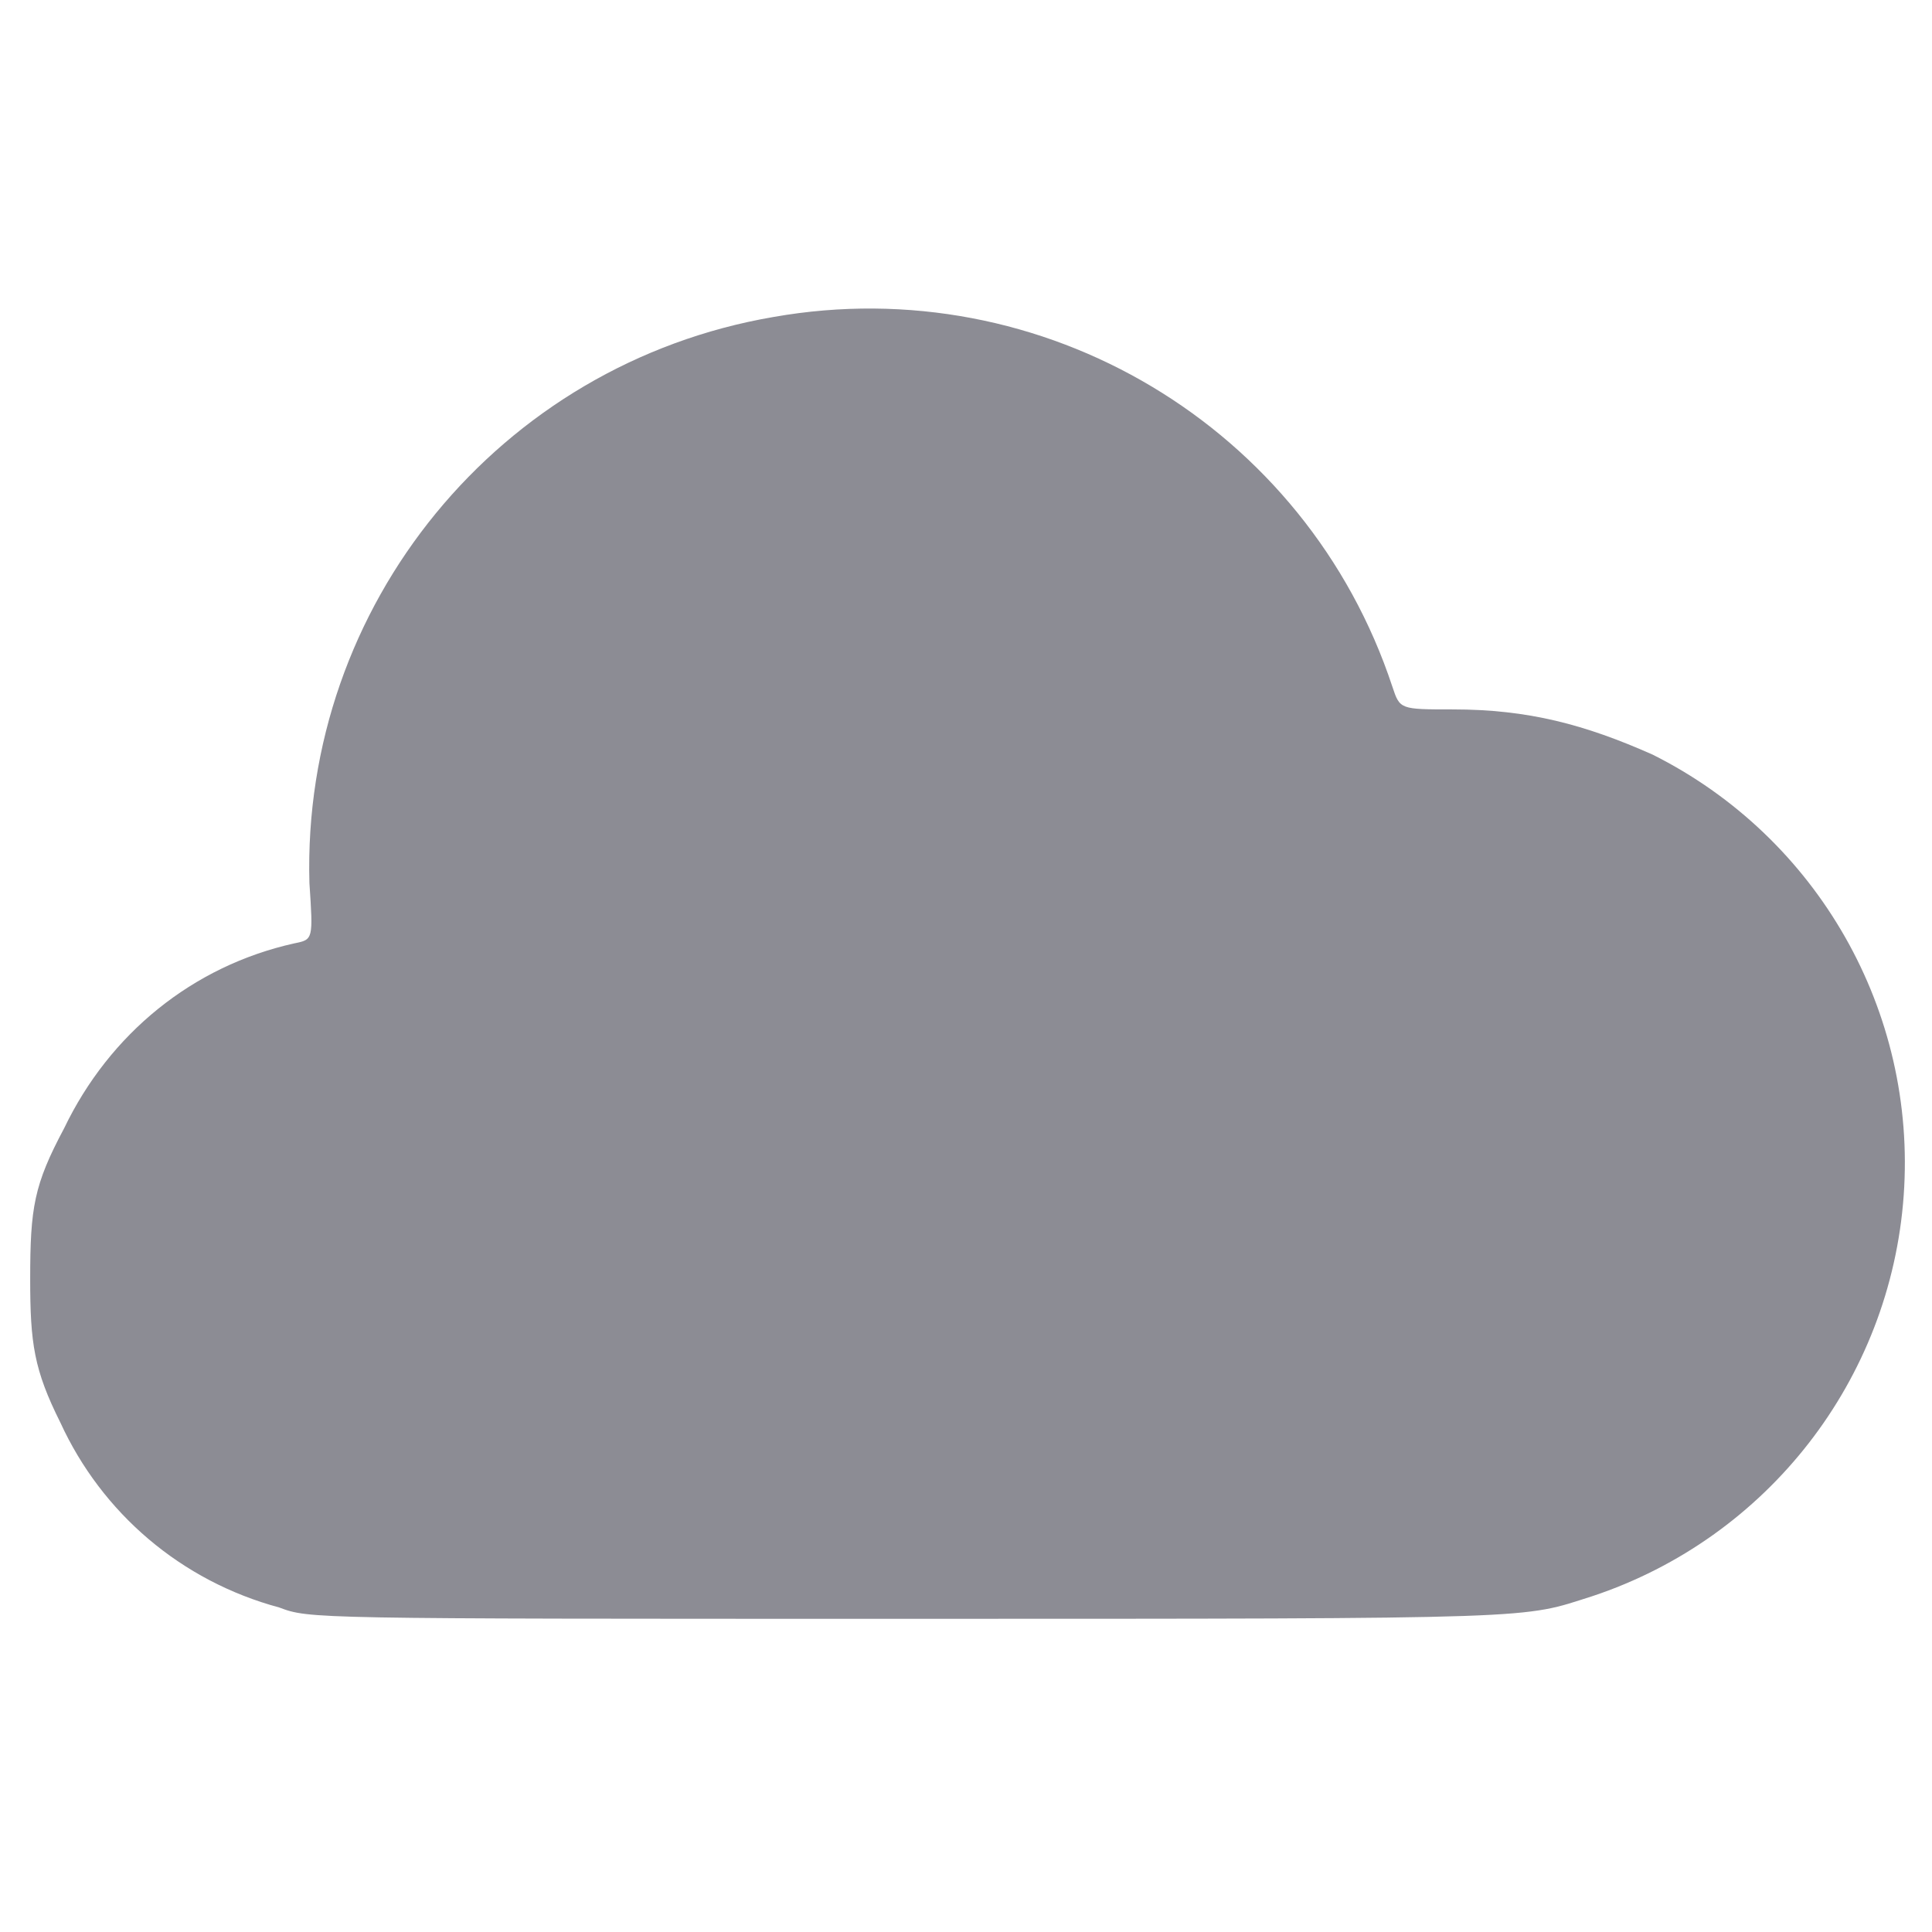
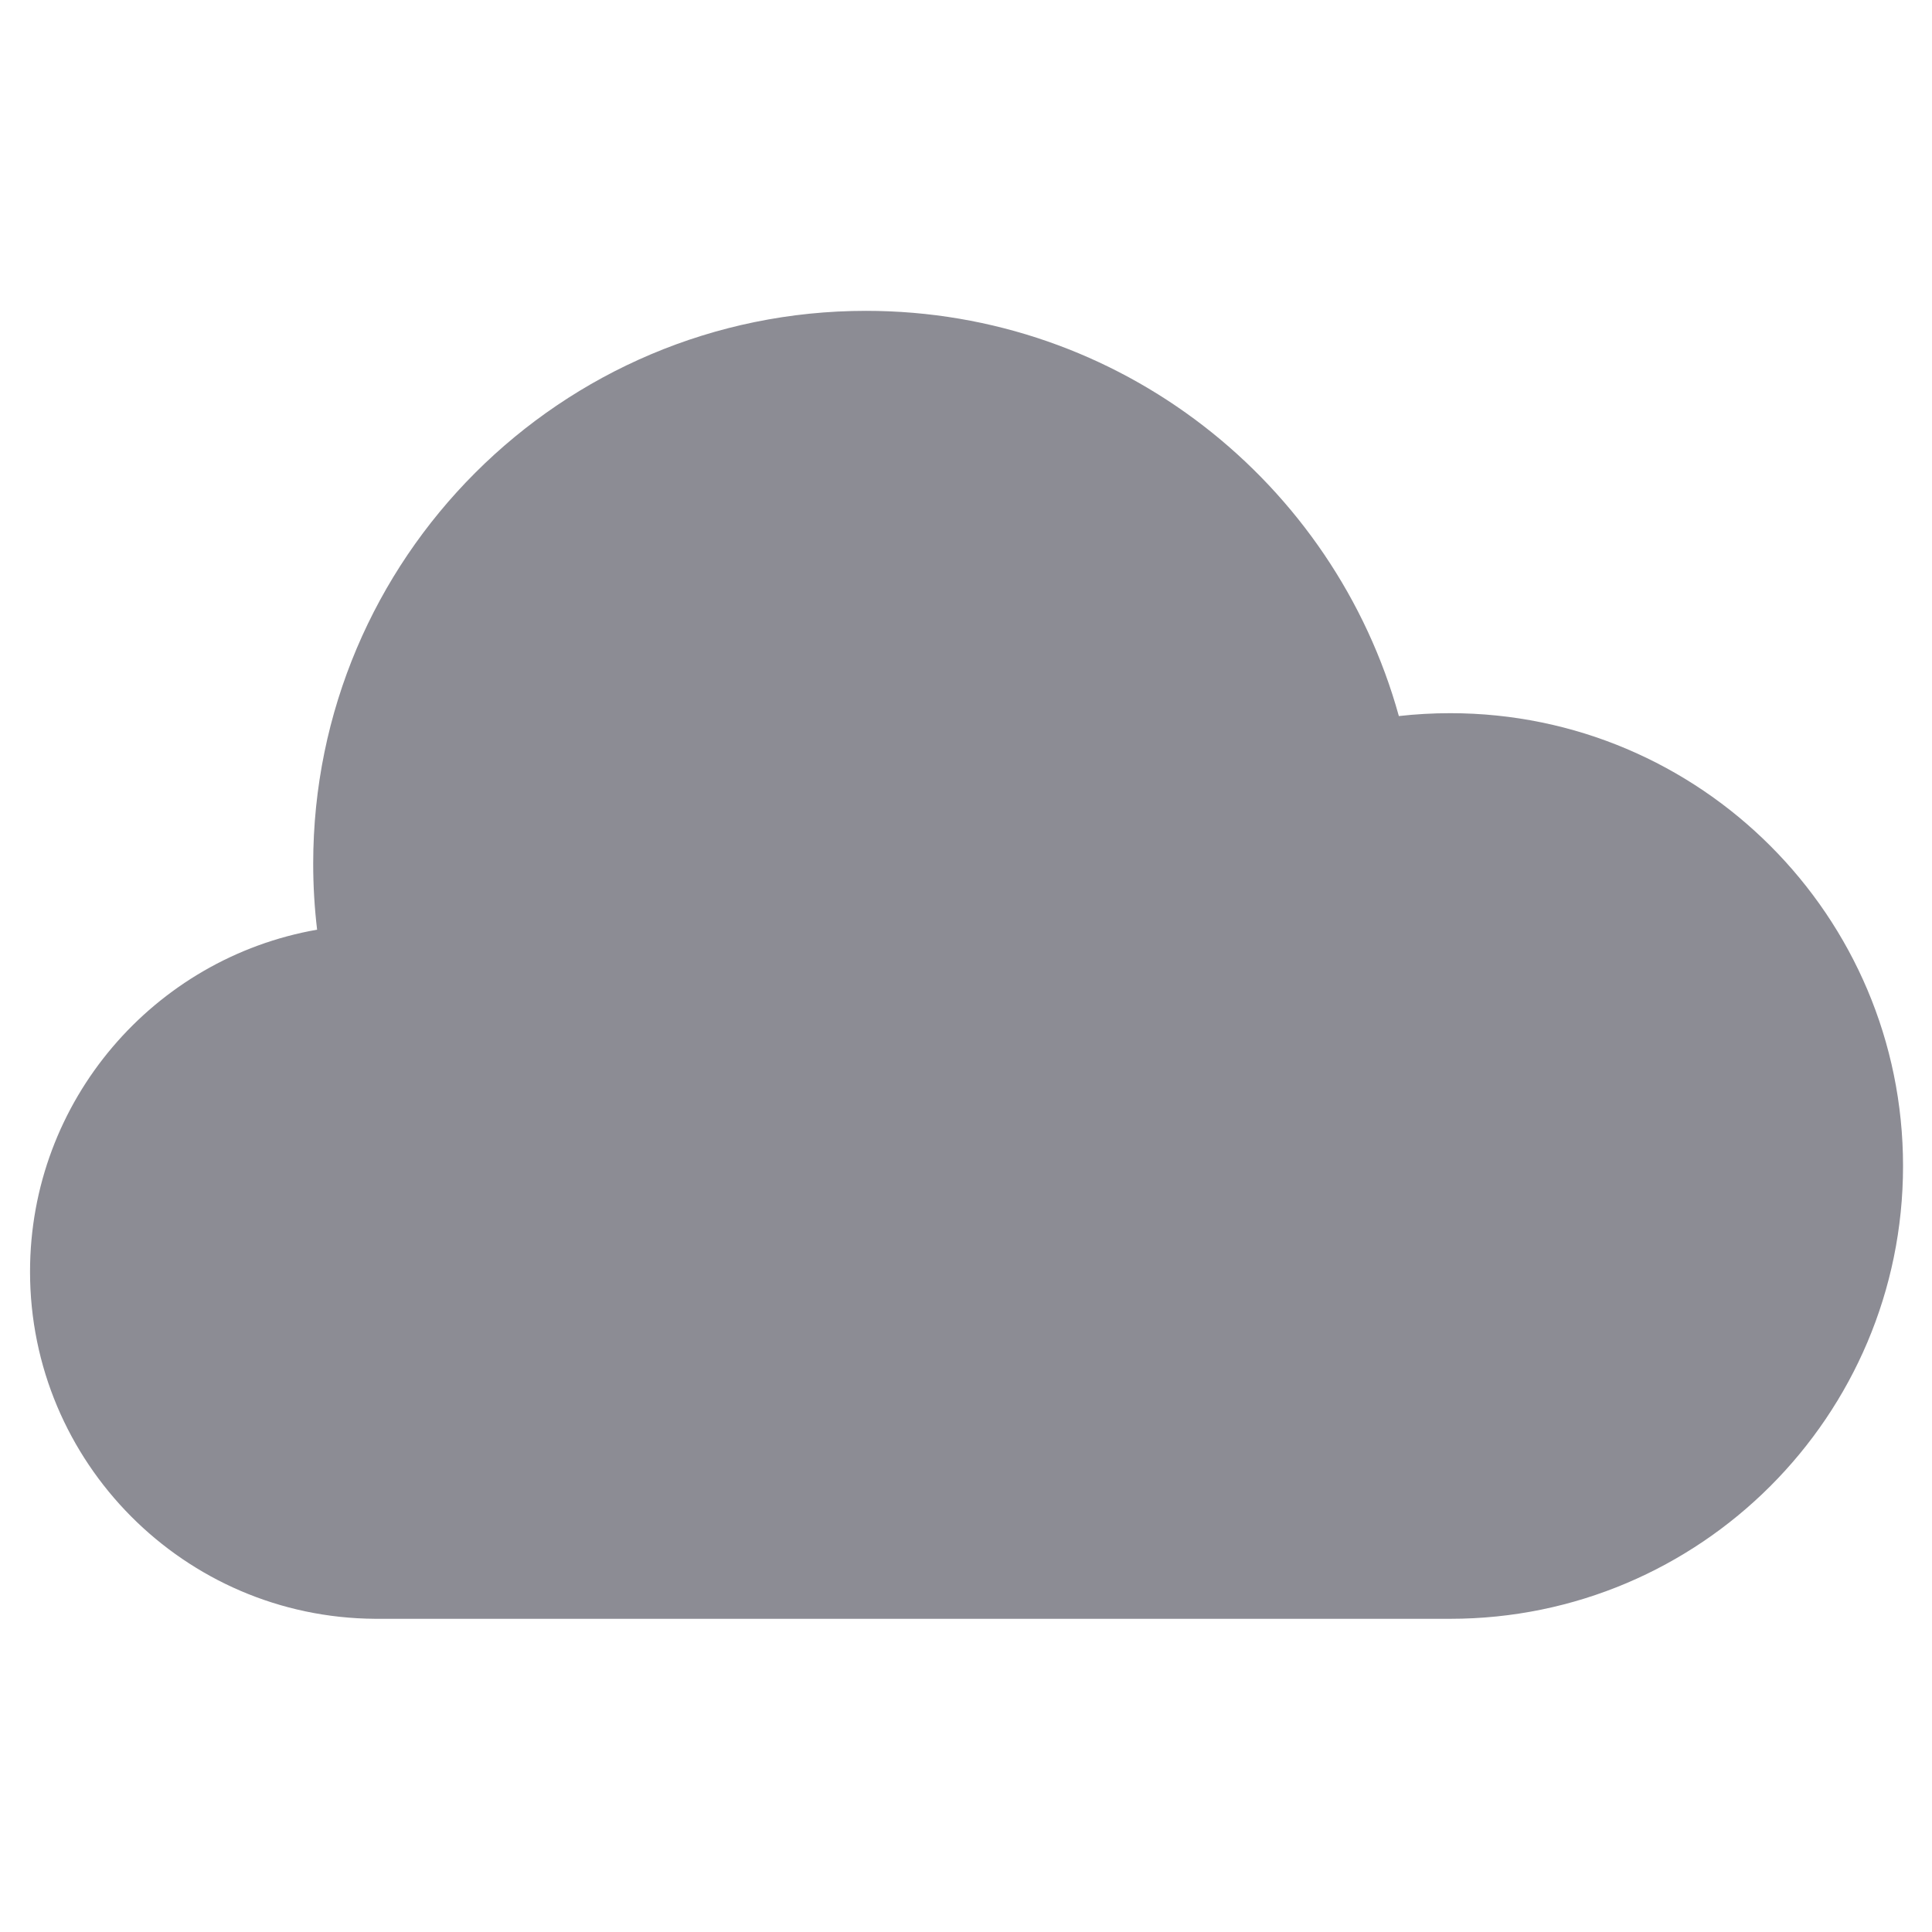
- <svg xmlns="http://www.w3.org/2000/svg" viewBox="0 0 512 512">
-   <path fill="#8c8c94" fill-rule="evenodd" d="M205 84A148 148 0 0 0 82 234c1 15 1 15-4 16-27 6-49 24-61 49-8 15-9 21-9 40 0 17 1 24 8 38 11 24 32 42 58 49 8 3 8 3 165 3 172 0 164 0 183-6a121 121 0 0 0 16-223c-18-8-33-12-53-12-14 0-14 0-16-6a146 146 0 0 0-164-98" />
+ <svg xmlns="http://www.w3.org/2000/svg" clip-rule="evenodd" fill-rule="evenodd" stroke-linejoin="round" stroke-miterlimit="2" viewBox="0 0 512 512">
+   <path d="m99.365 428.998c-50.503-.32-91.406-41.42-91.406-91.998 0-45.348 32.882-83.077 76.078-90.624-.685-5.744-1.037-11.581-1.037-17.499 0-80.856 65.644-146.5 146.5-146.5 67.312 0 124.082 45.495 141.212 107.388 4.467-.505 9.01-.765 13.613-.765 66.229 0 120 53.77 120 120s-53.771 120-120 120h-284.366z" fill="#8c8c94" />
</svg>
